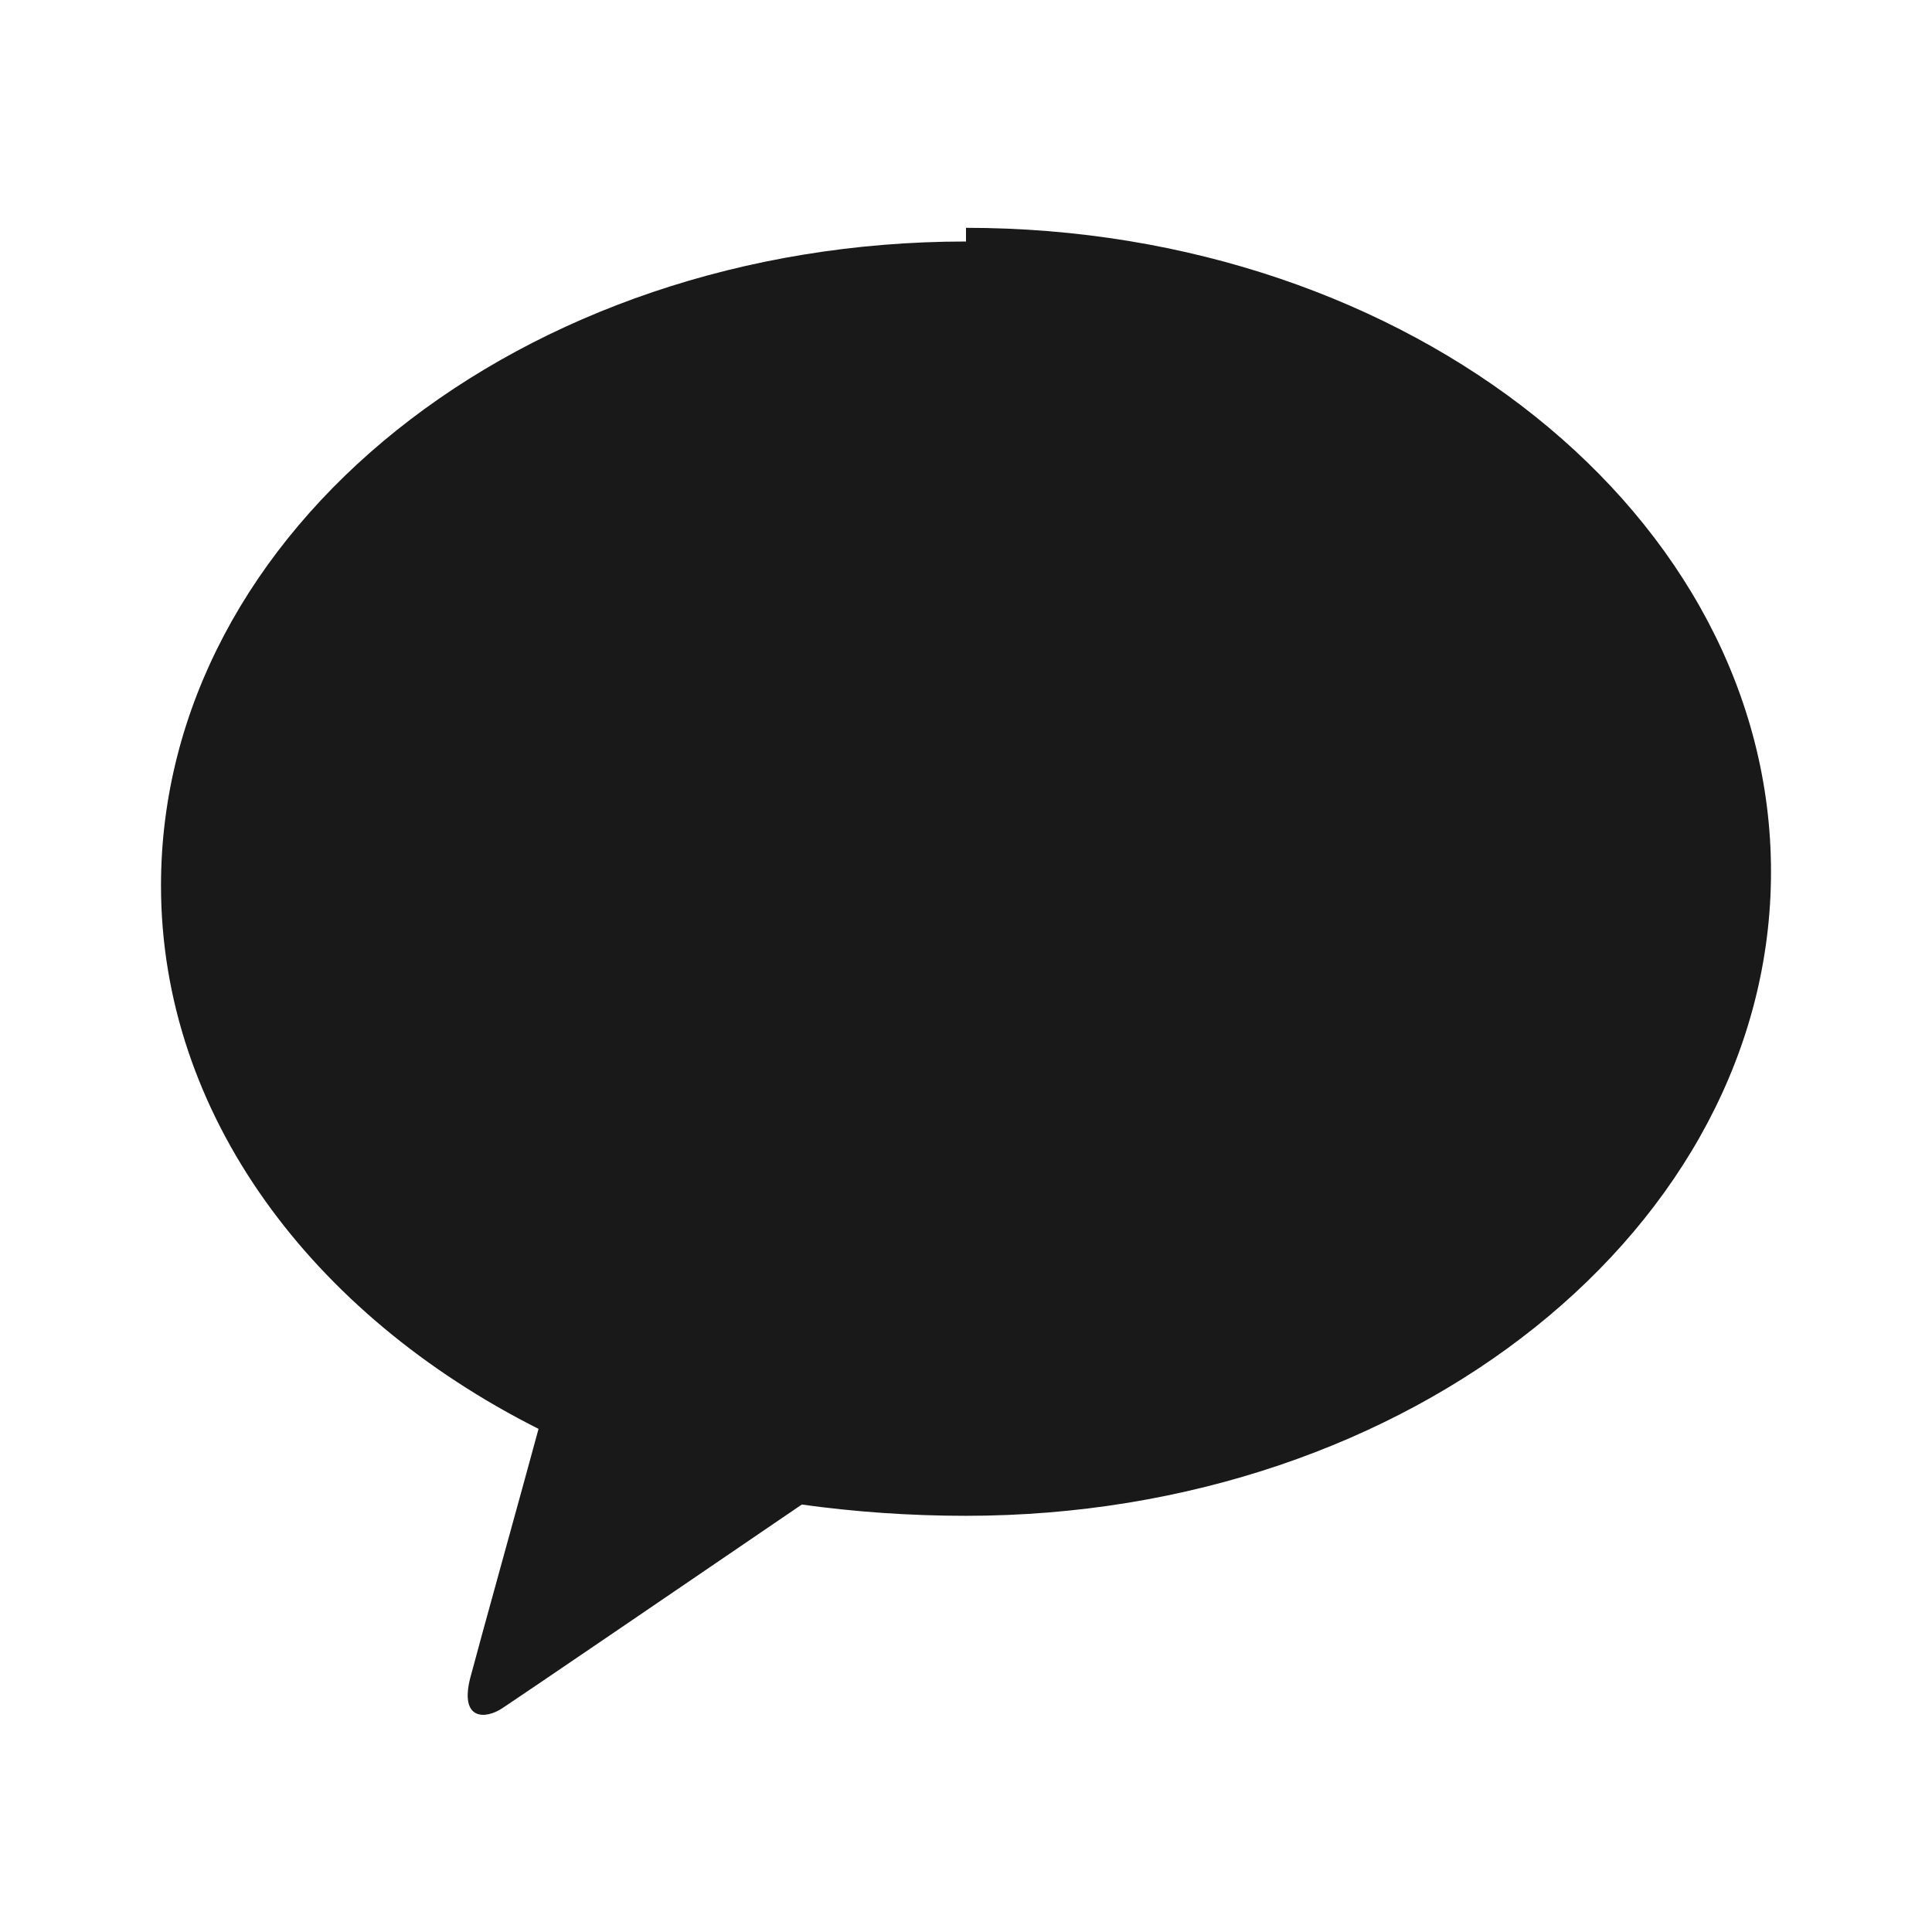
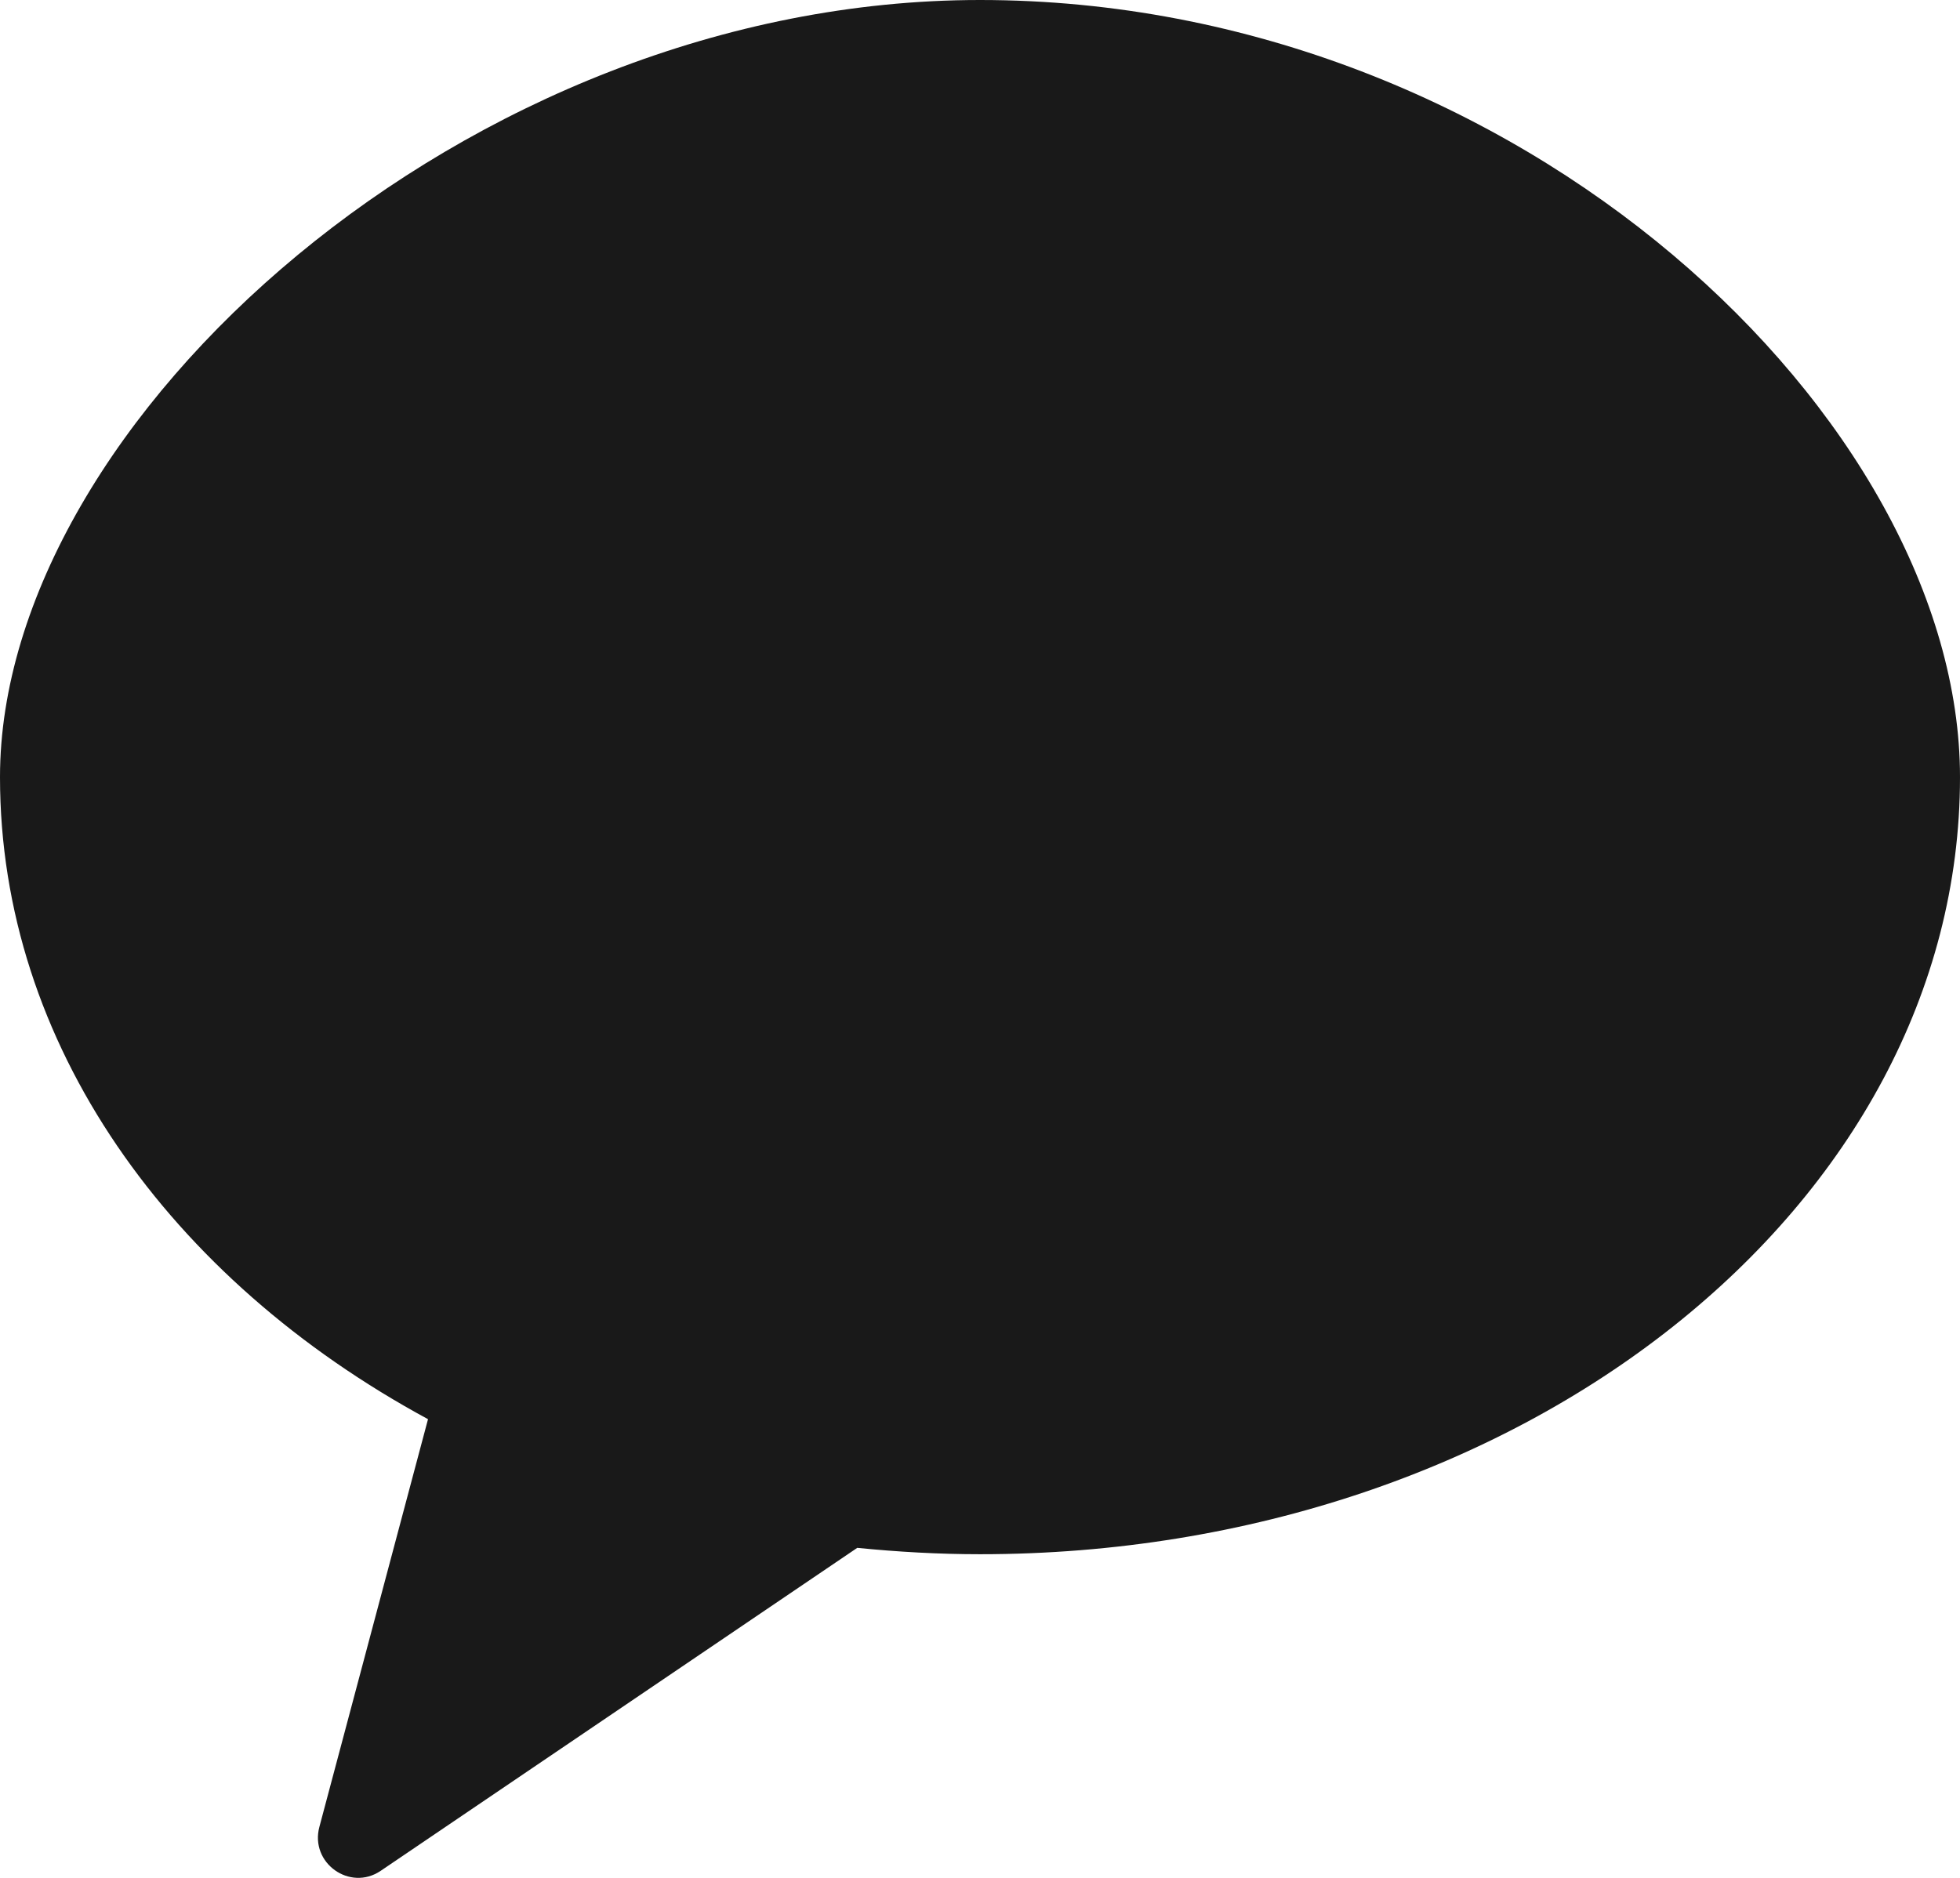
- <svg xmlns="http://www.w3.org/2000/svg" width="24" height="24" viewBox="0 0 24 24">
-   <path d="M12 3C6.48 3 2 6.58 2 11c0 2.84 1.87 5.33 4.69 6.75-.2.74-.74 2.68-.85 3.1-.13.52.19.51.4.37.17-.11 2.65-1.8 3.72-2.53.65.09 1.33.14 2.04.14 5.52 0 10-3.58 10-8s-4.48-8-10-8z" fill="#191919" />
+ <svg xmlns="http://www.w3.org/2000/svg" width="24" height="23" viewBox="0 0 24 23" fill="none">
+   <path id="Vector" opacity="0.902" d="M12 0C5.72 0 0 5.156 0 9.518C0 12.786 2.077 15.669 5.241 17.382L3.911 22.375C3.792 22.817 4.284 23.169 4.661 22.914L10.497 18.958C10.989 19.007 11.491 19.036 12 19.036C18.627 19.036 24 14.774 24 9.518C24 5.156 18.627 0 12 0Z" fill-rule="evenodd" clip-rule="evenodd" fill="black" />
</svg>
